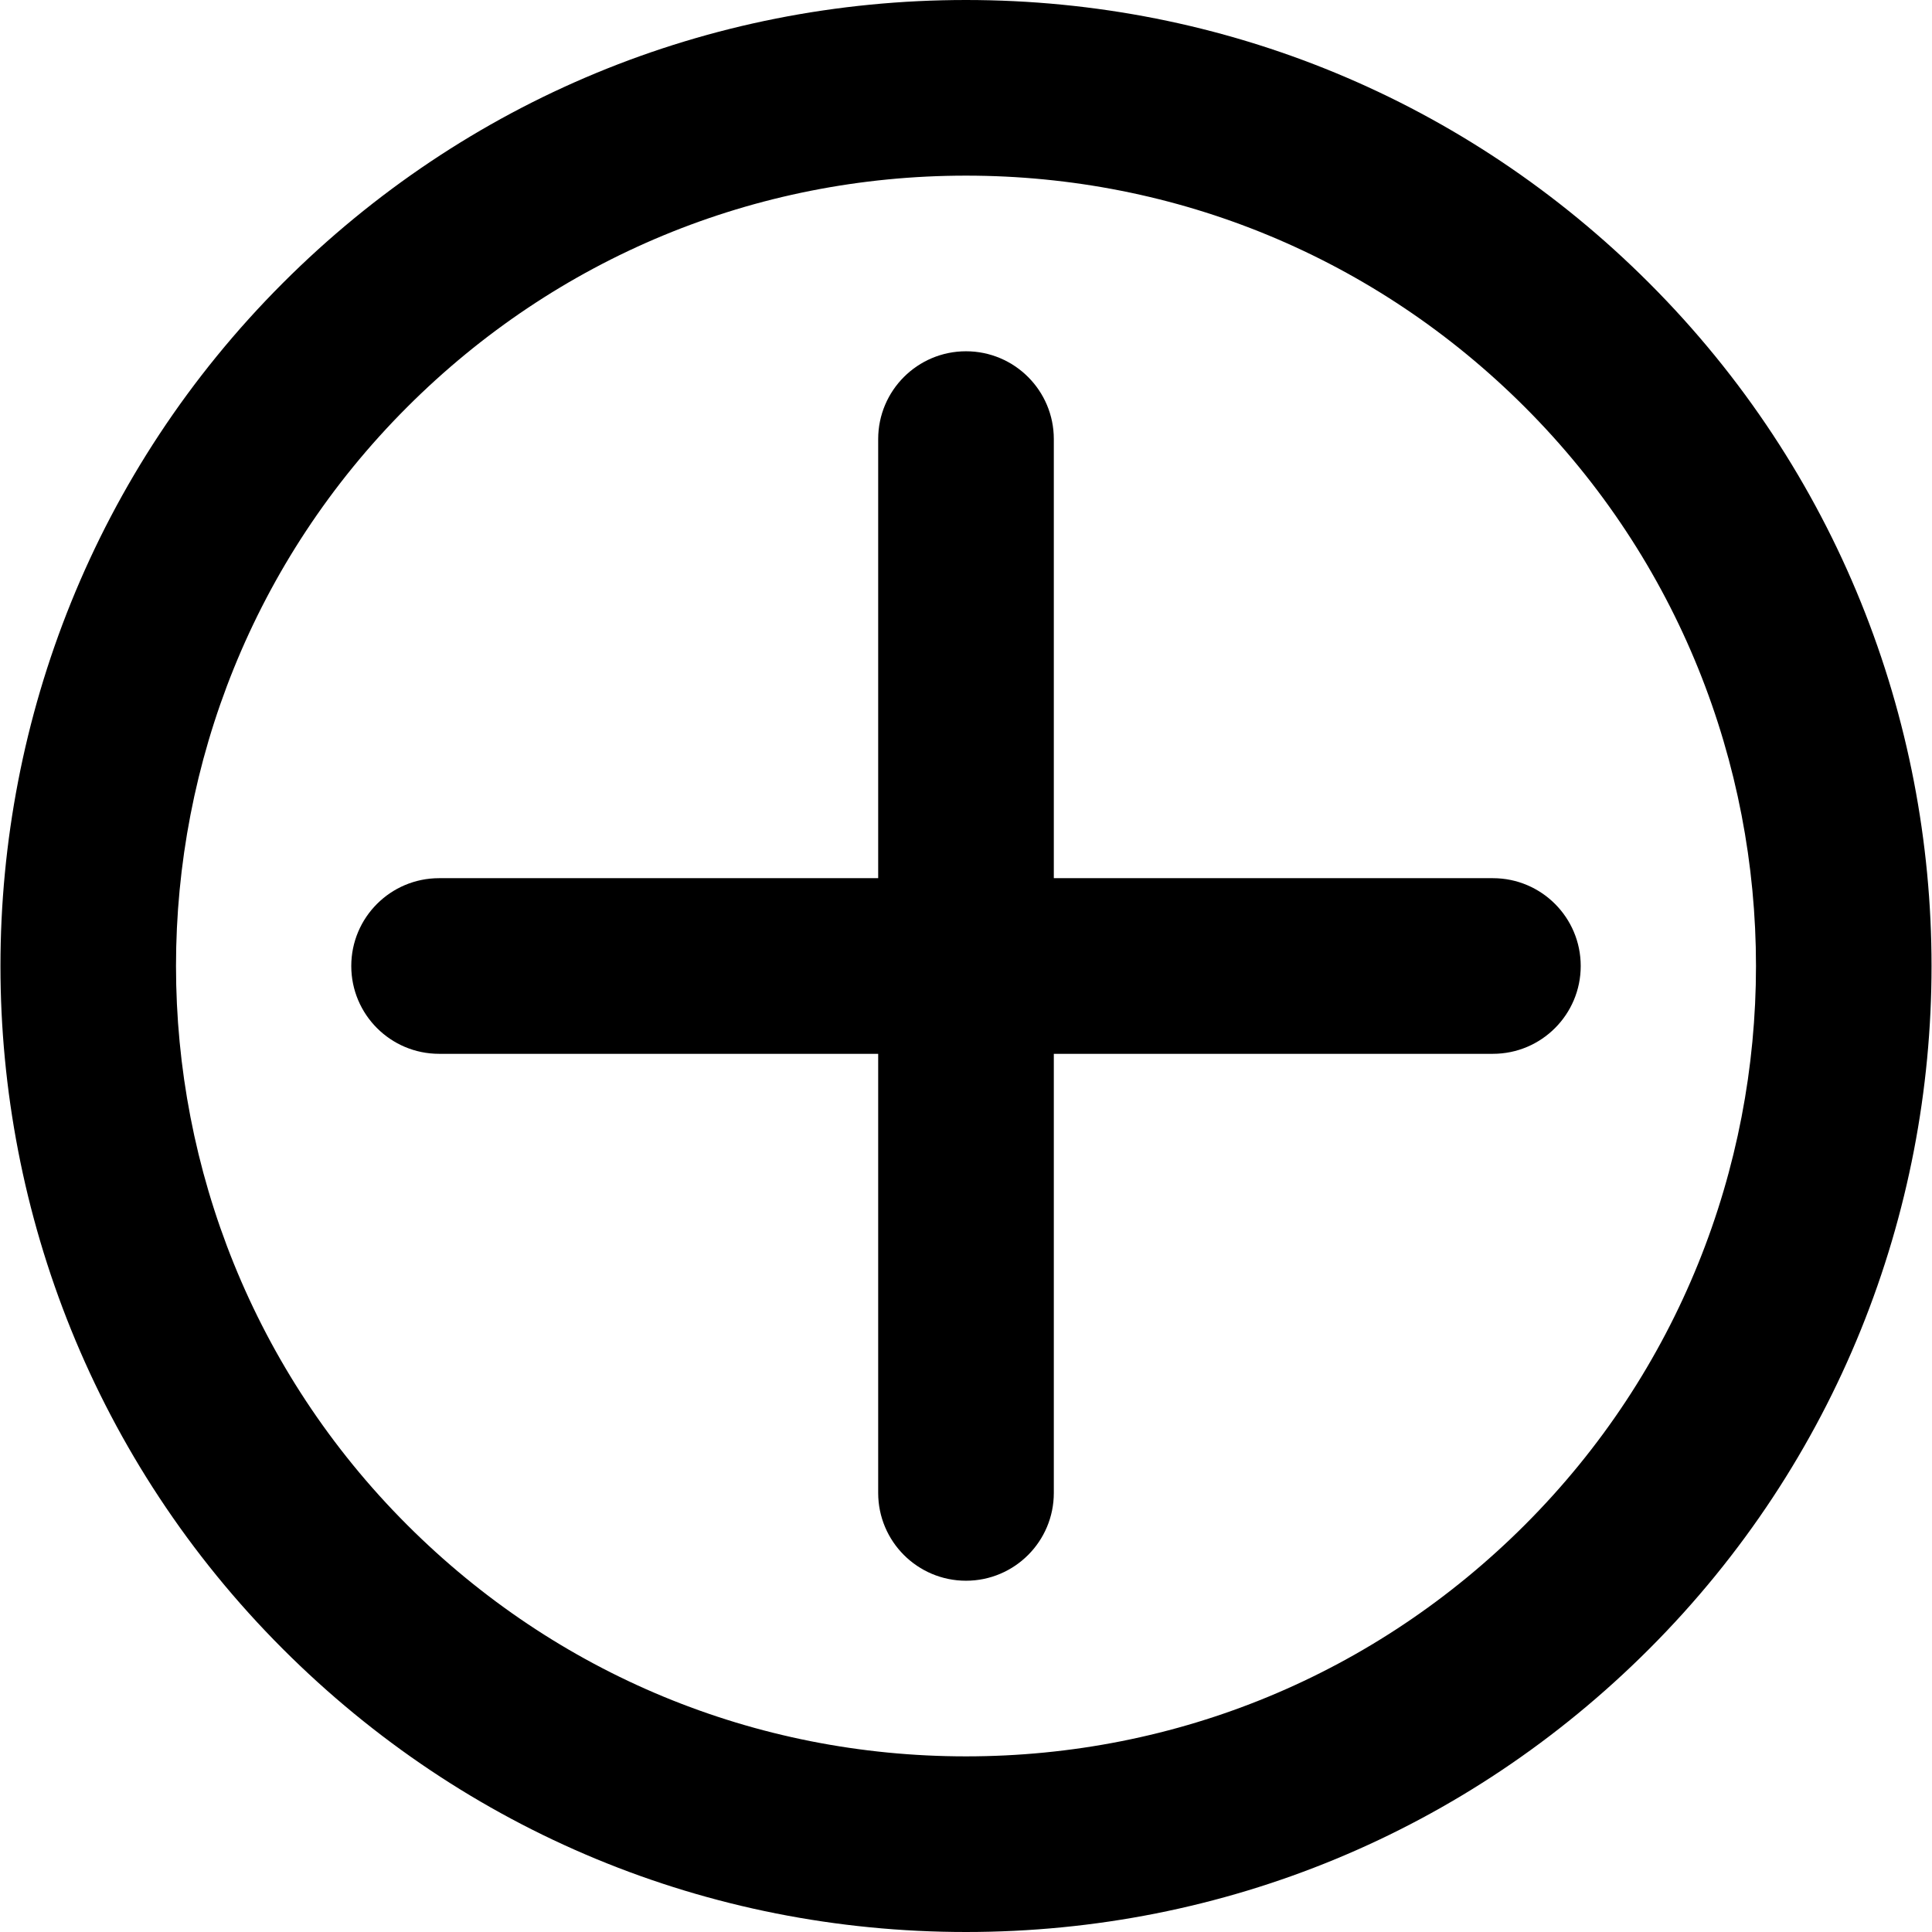
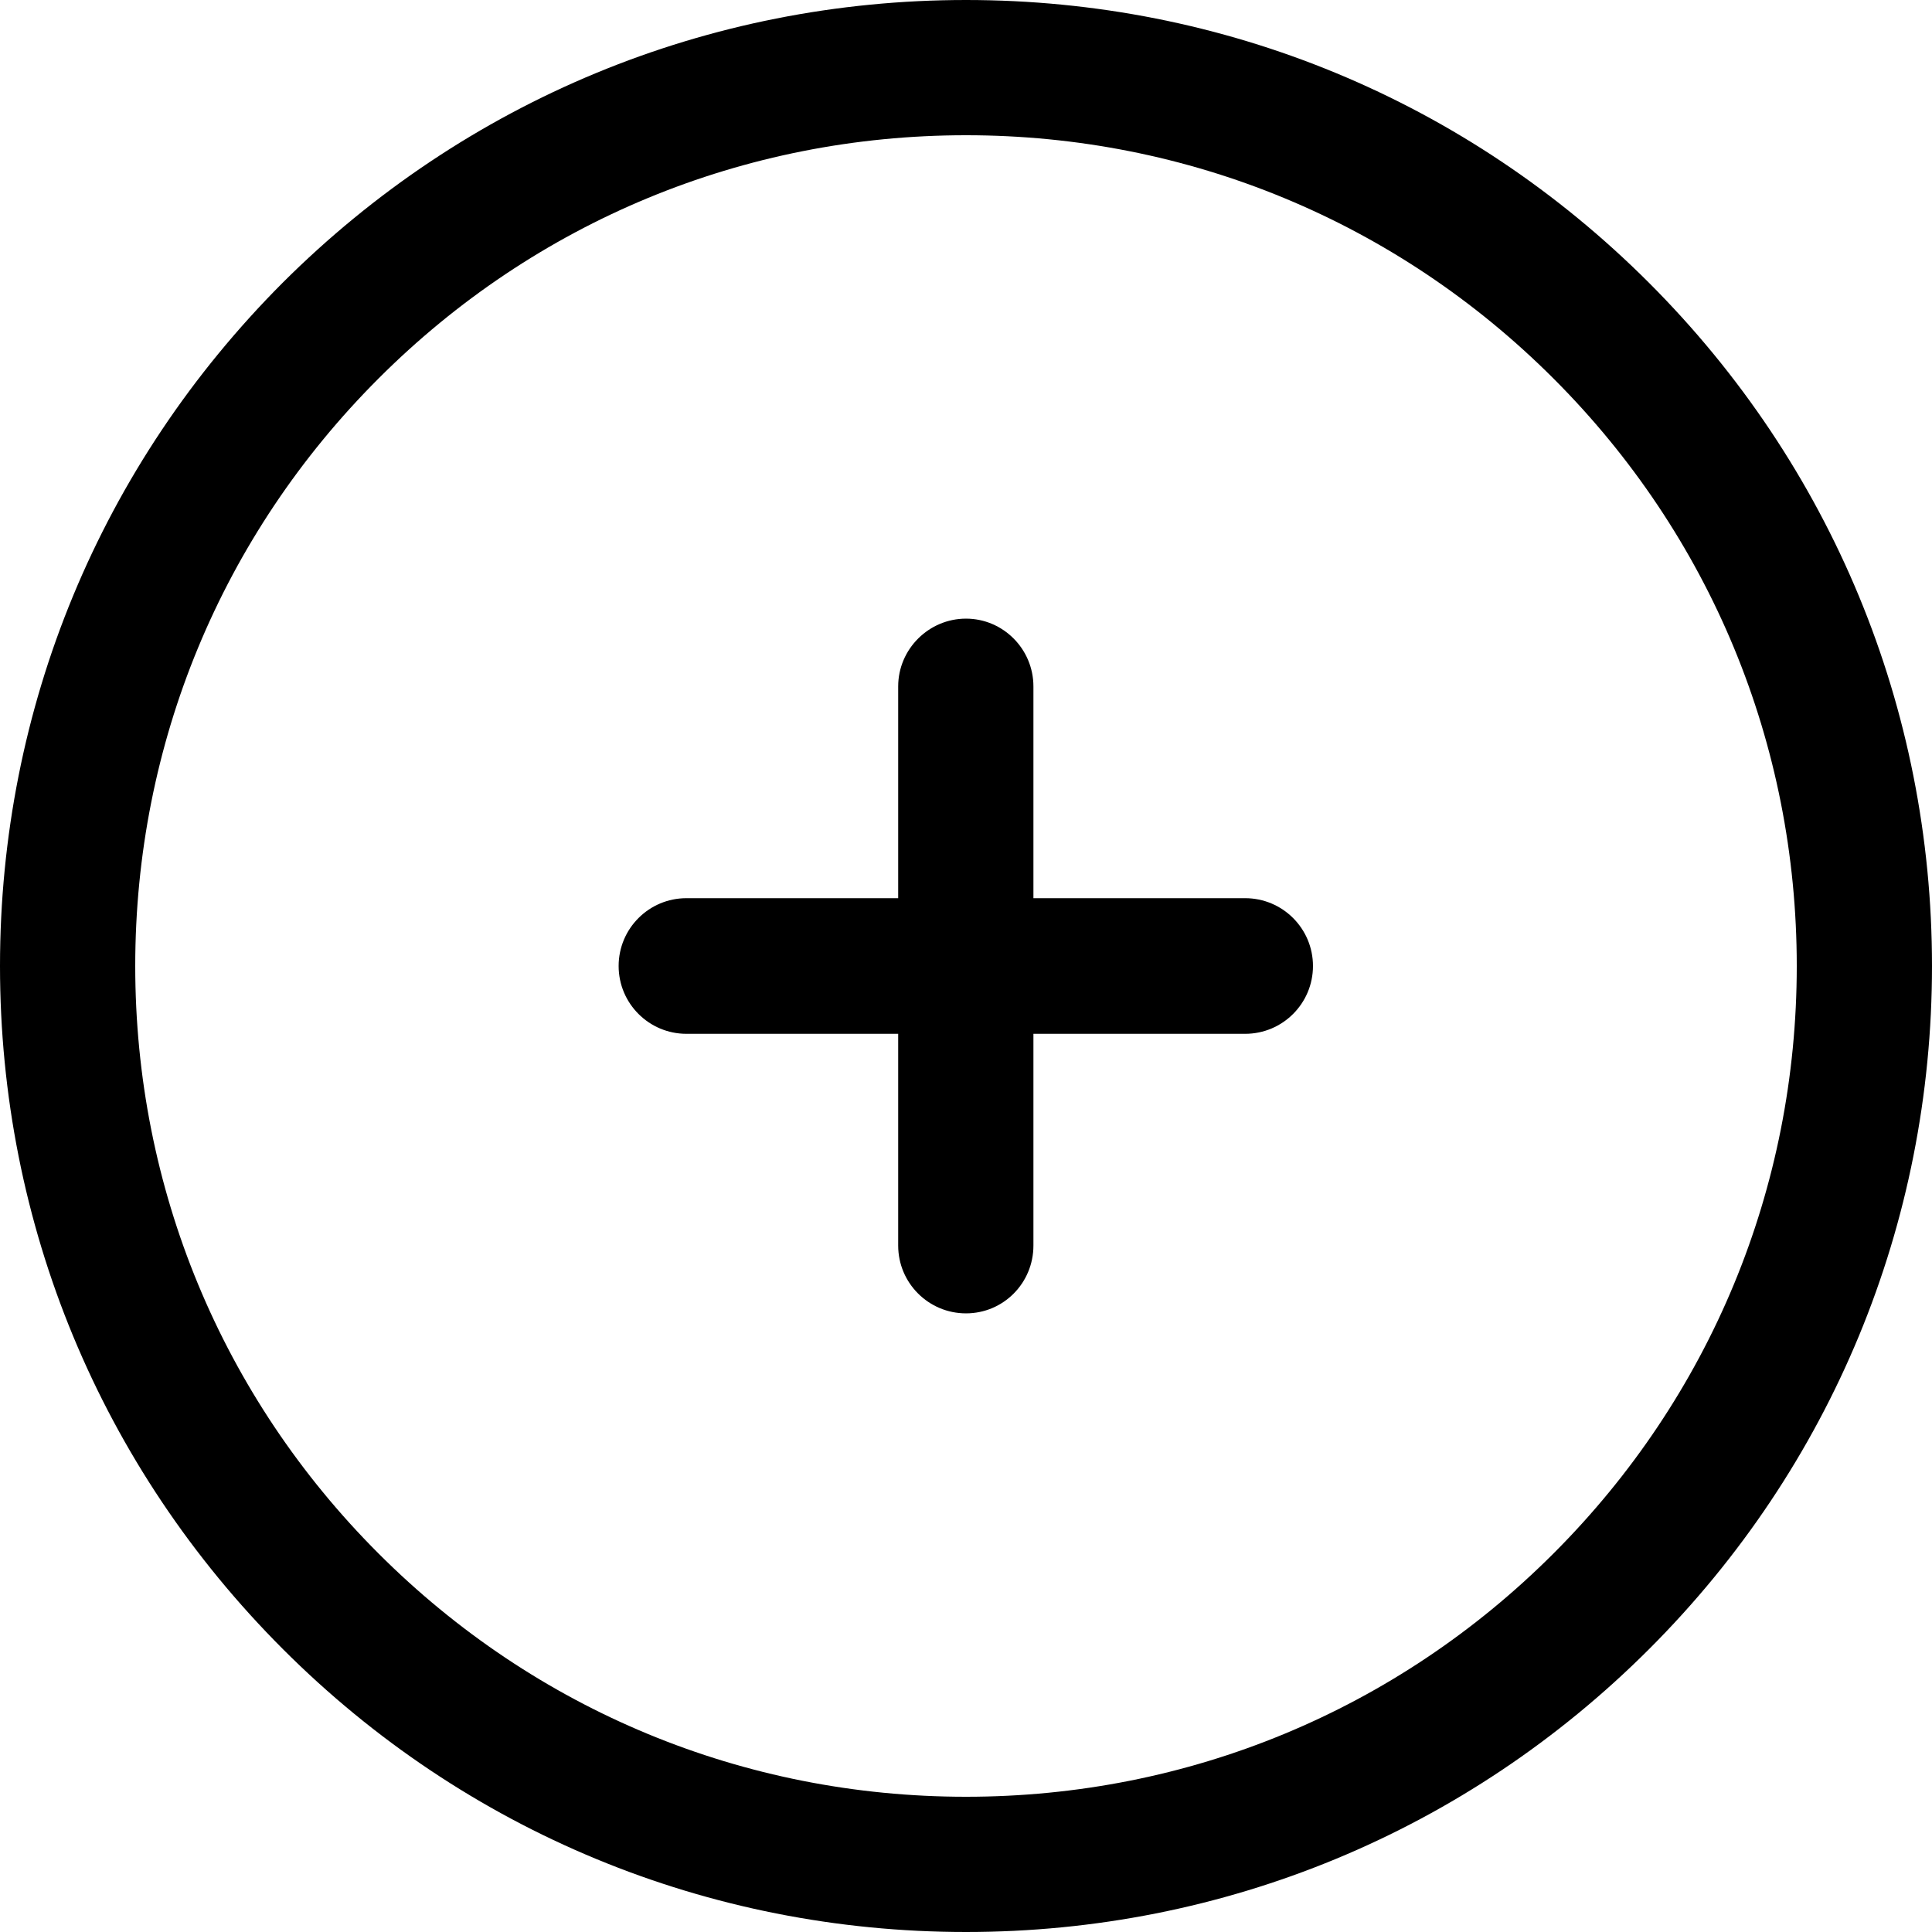
- <svg xmlns="http://www.w3.org/2000/svg" version="1.1" id="Capa_1" x="0px" y="0px" viewBox="0 0 330 330" style="enable-background:new 0 0 330 330;" xml:space="preserve">
+ <svg xmlns="http://www.w3.org/2000/svg" version="1.1" id="Capa_1" x="0px" y="0px" viewBox="0 0 490 490" style="enable-background:new 0 0 490 490;" xml:space="preserve">
  <g>
-     <path d="M281.672,48.328C250.508,17.163,209.073,0,164.999,0C120.927,0,79.492,17.163,48.328,48.328   c-64.333,64.334-64.333,169.011,0,233.345C79.492,312.837,120.927,330,165,330c44.073,0,85.508-17.163,116.672-48.328   C346.005,217.339,346.005,112.661,281.672,48.328z M260.46,260.46C234.961,285.957,201.06,300,165,300   c-36.06,0-69.961-14.043-95.46-39.54c-52.636-52.637-52.636-138.282,0-190.919C95.039,44.042,128.94,30,164.999,30   c36.06,0,69.961,14.042,95.46,39.54C313.095,122.177,313.095,207.823,260.46,260.46z" />
-     <path d="M254.999,150H180V75c0-8.284-6.716-15-15-15s-15,6.716-15,15v75H75c-8.284,0-15,6.716-15,15s6.716,15,15,15h75v75   c0,8.284,6.716,15,15,15s15-6.716,15-15v-75h74.999c8.284,0,15-6.716,15-15S263.284,150,254.999,150z" />
+     <g>
+       <g>
+         <path d="M227.8,174.1v53.7h-53.7c-9.5,0-17.2,7.7-17.2,17.2s7.7,17.2,17.2,17.2h53.7v53.7c0,9.5,7.7,17.2,17.2,17.2     s17.1-7.7,17.1-17.2v-53.7h53.7c9.5,0,17.2-7.7,17.2-17.2s-7.7-17.2-17.2-17.2h-53.7v-53.7c0-9.5-7.7-17.2-17.1-17.2     S227.8,164.6,227.8,174.1z" />
+         <path d="M71.7,71.7C25.5,118,0,179.5,0,245s25.5,127,71.8,173.3C118,464.5,179.6,490,245,490s127-25.5,173.3-71.8     C464.5,372,490,310.4,490,245s-25.5-127-71.8-173.3C372,25.5,310.5,0,245,0C179.6,0,118,25.5,71.7,71.7z M455.7,245     c0,56.3-21.9,109.2-61.7,149s-92.7,61.7-149,61.7S135.8,433.8,96,394s-61.7-92.7-61.7-149S56.2,135.8,96,96s92.7-61.7,149-61.7     S354.2,56.2,394,96S455.7,188.7,455.7,245z" />
+       </g>
+     </g>
+     <g>
+ 	</g>
+     <g>
+ 	</g>
+     <g>
+ 	</g>
+     <g>
+ 	</g>
+     <g>
+ 	</g>
+     <g>
+ 	</g>
+     <g>
+ 	</g>
+     <g>
+ 	</g>
+     <g>
+ 	</g>
+     <g>
+ 	</g>
+     <g>
+ 	</g>
+     <g>
+ 	</g>
+     <g>
+ 	</g>
+     <g>
+ 	</g>
+     <g>
+ 	</g>
  </g>
  <g>
</g>
  <g>
</g>
  <g>
</g>
  <g>
</g>
  <g>
</g>
  <g>
</g>
  <g>
</g>
  <g>
</g>
  <g>
</g>
  <g>
</g>
  <g>
</g>
  <g>
</g>
  <g>
</g>
  <g>
</g>
  <g>
</g>
</svg>
